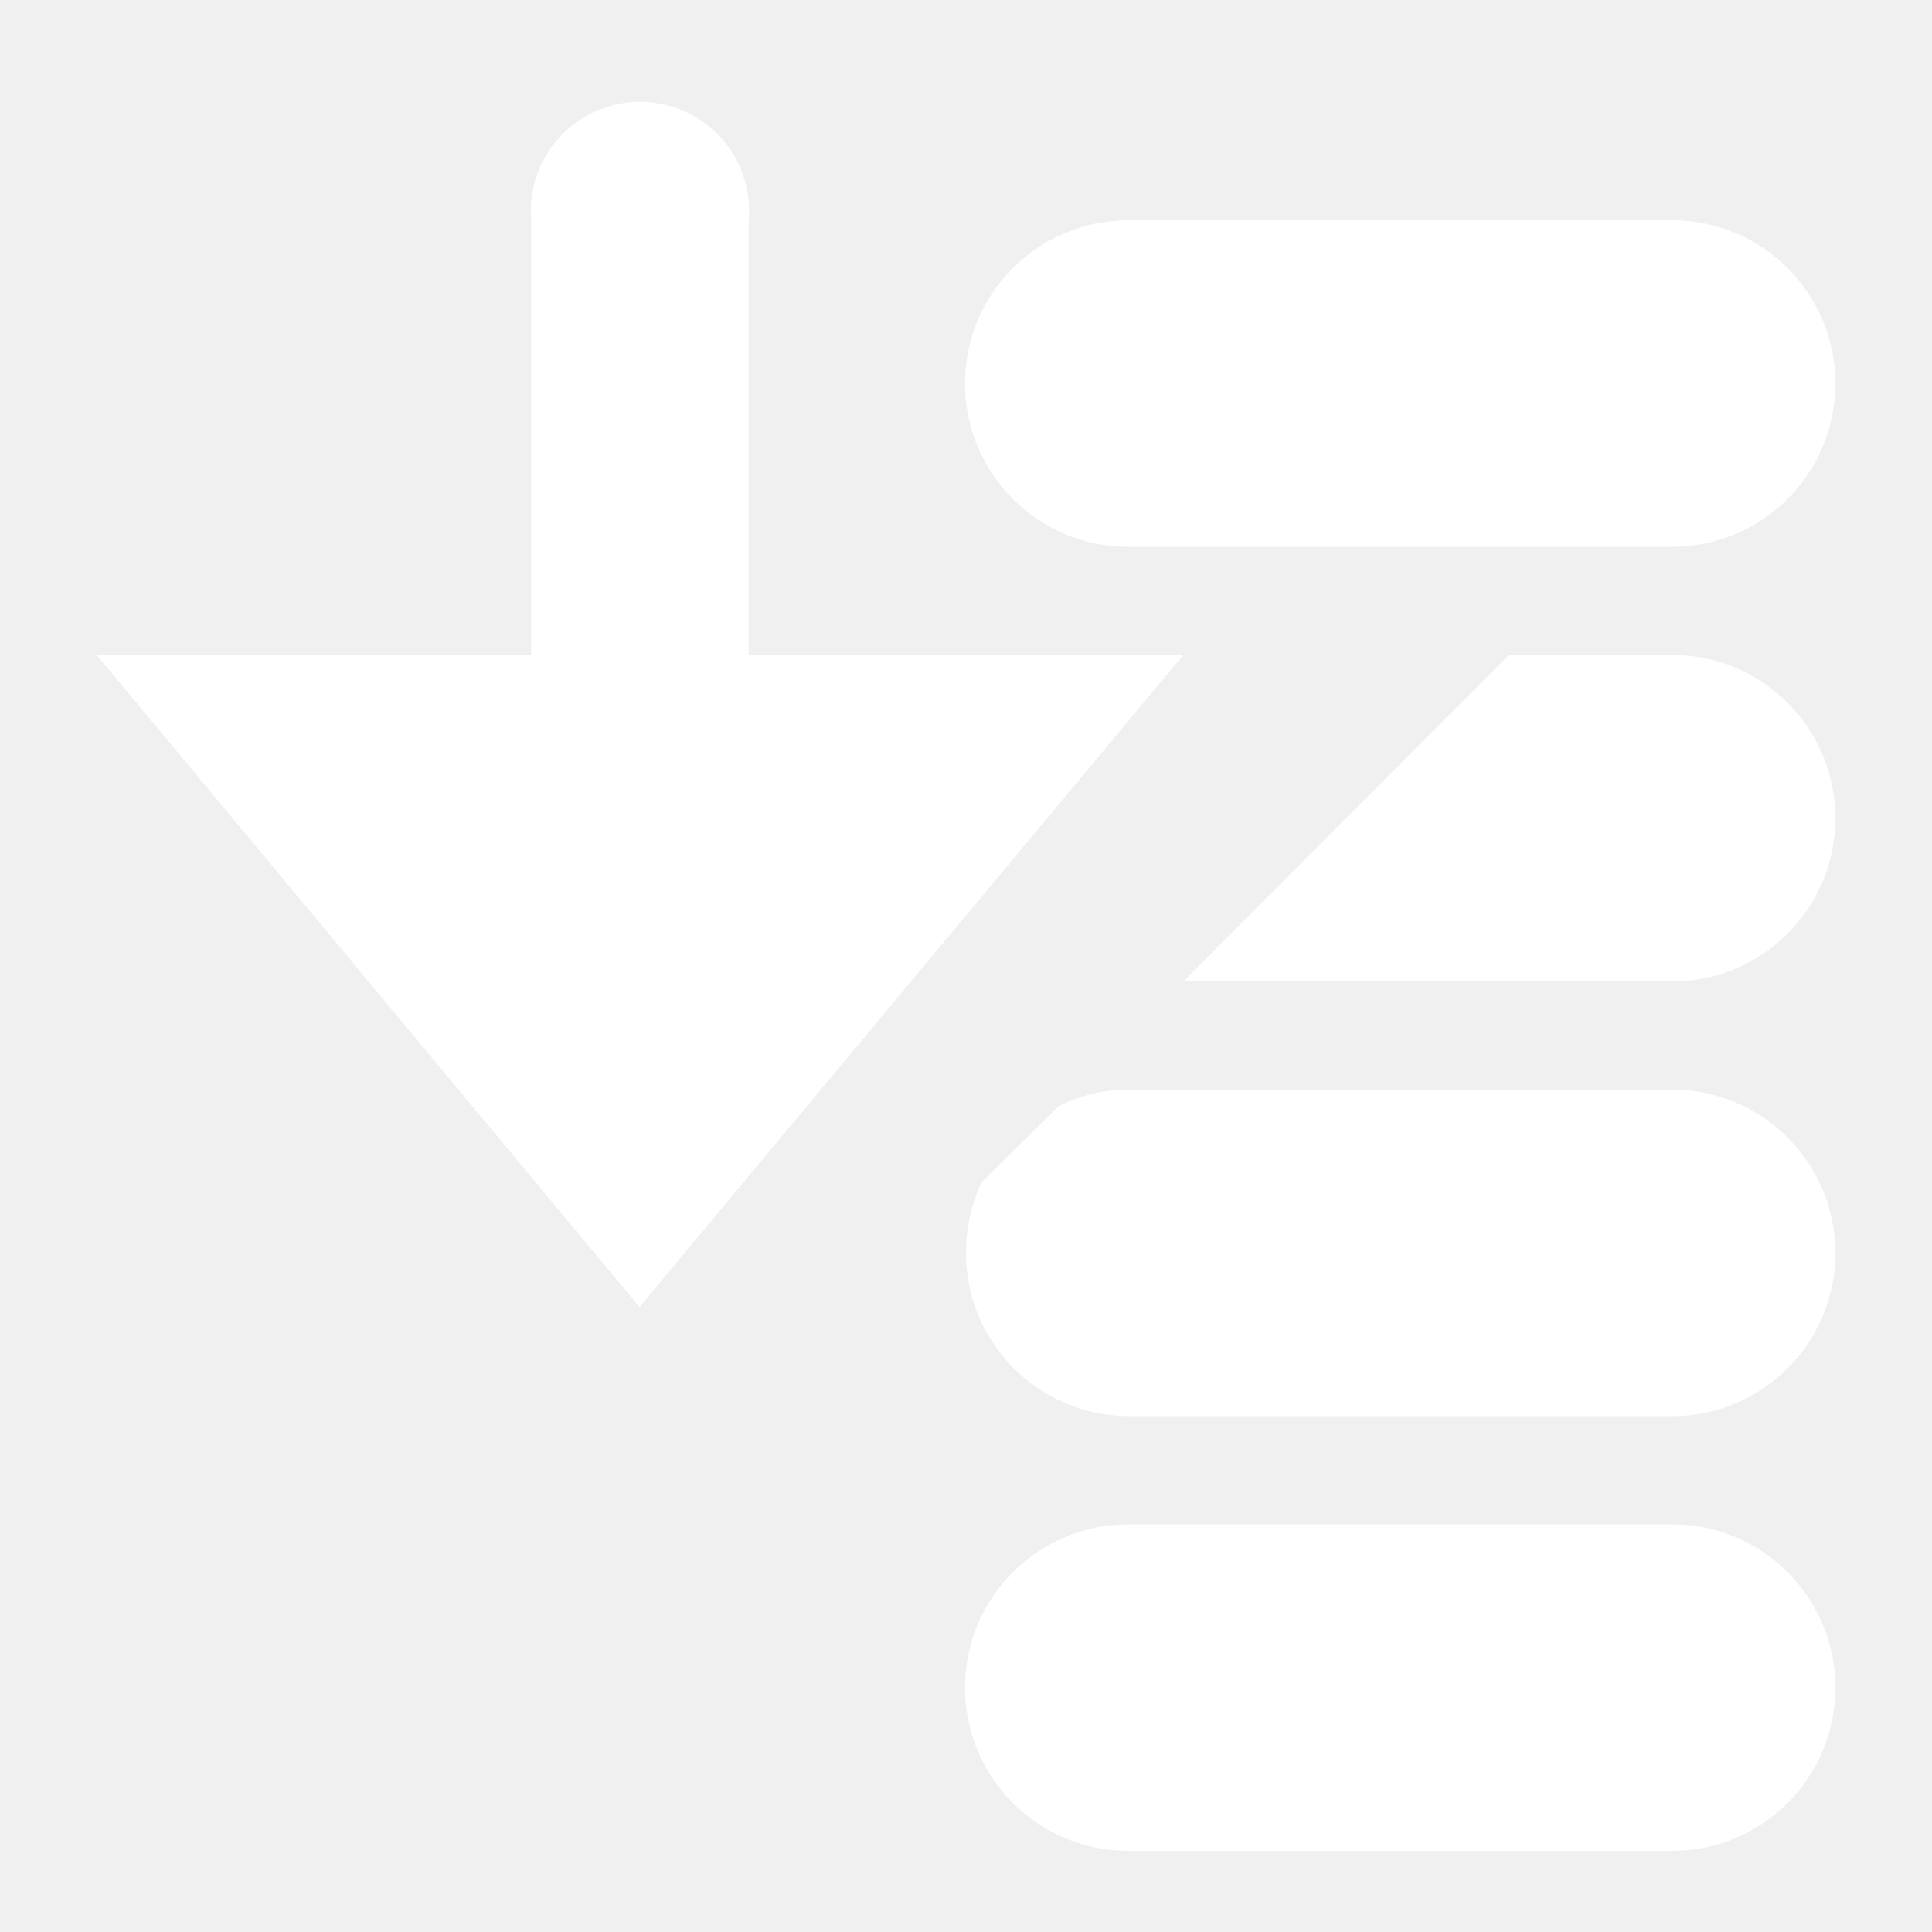
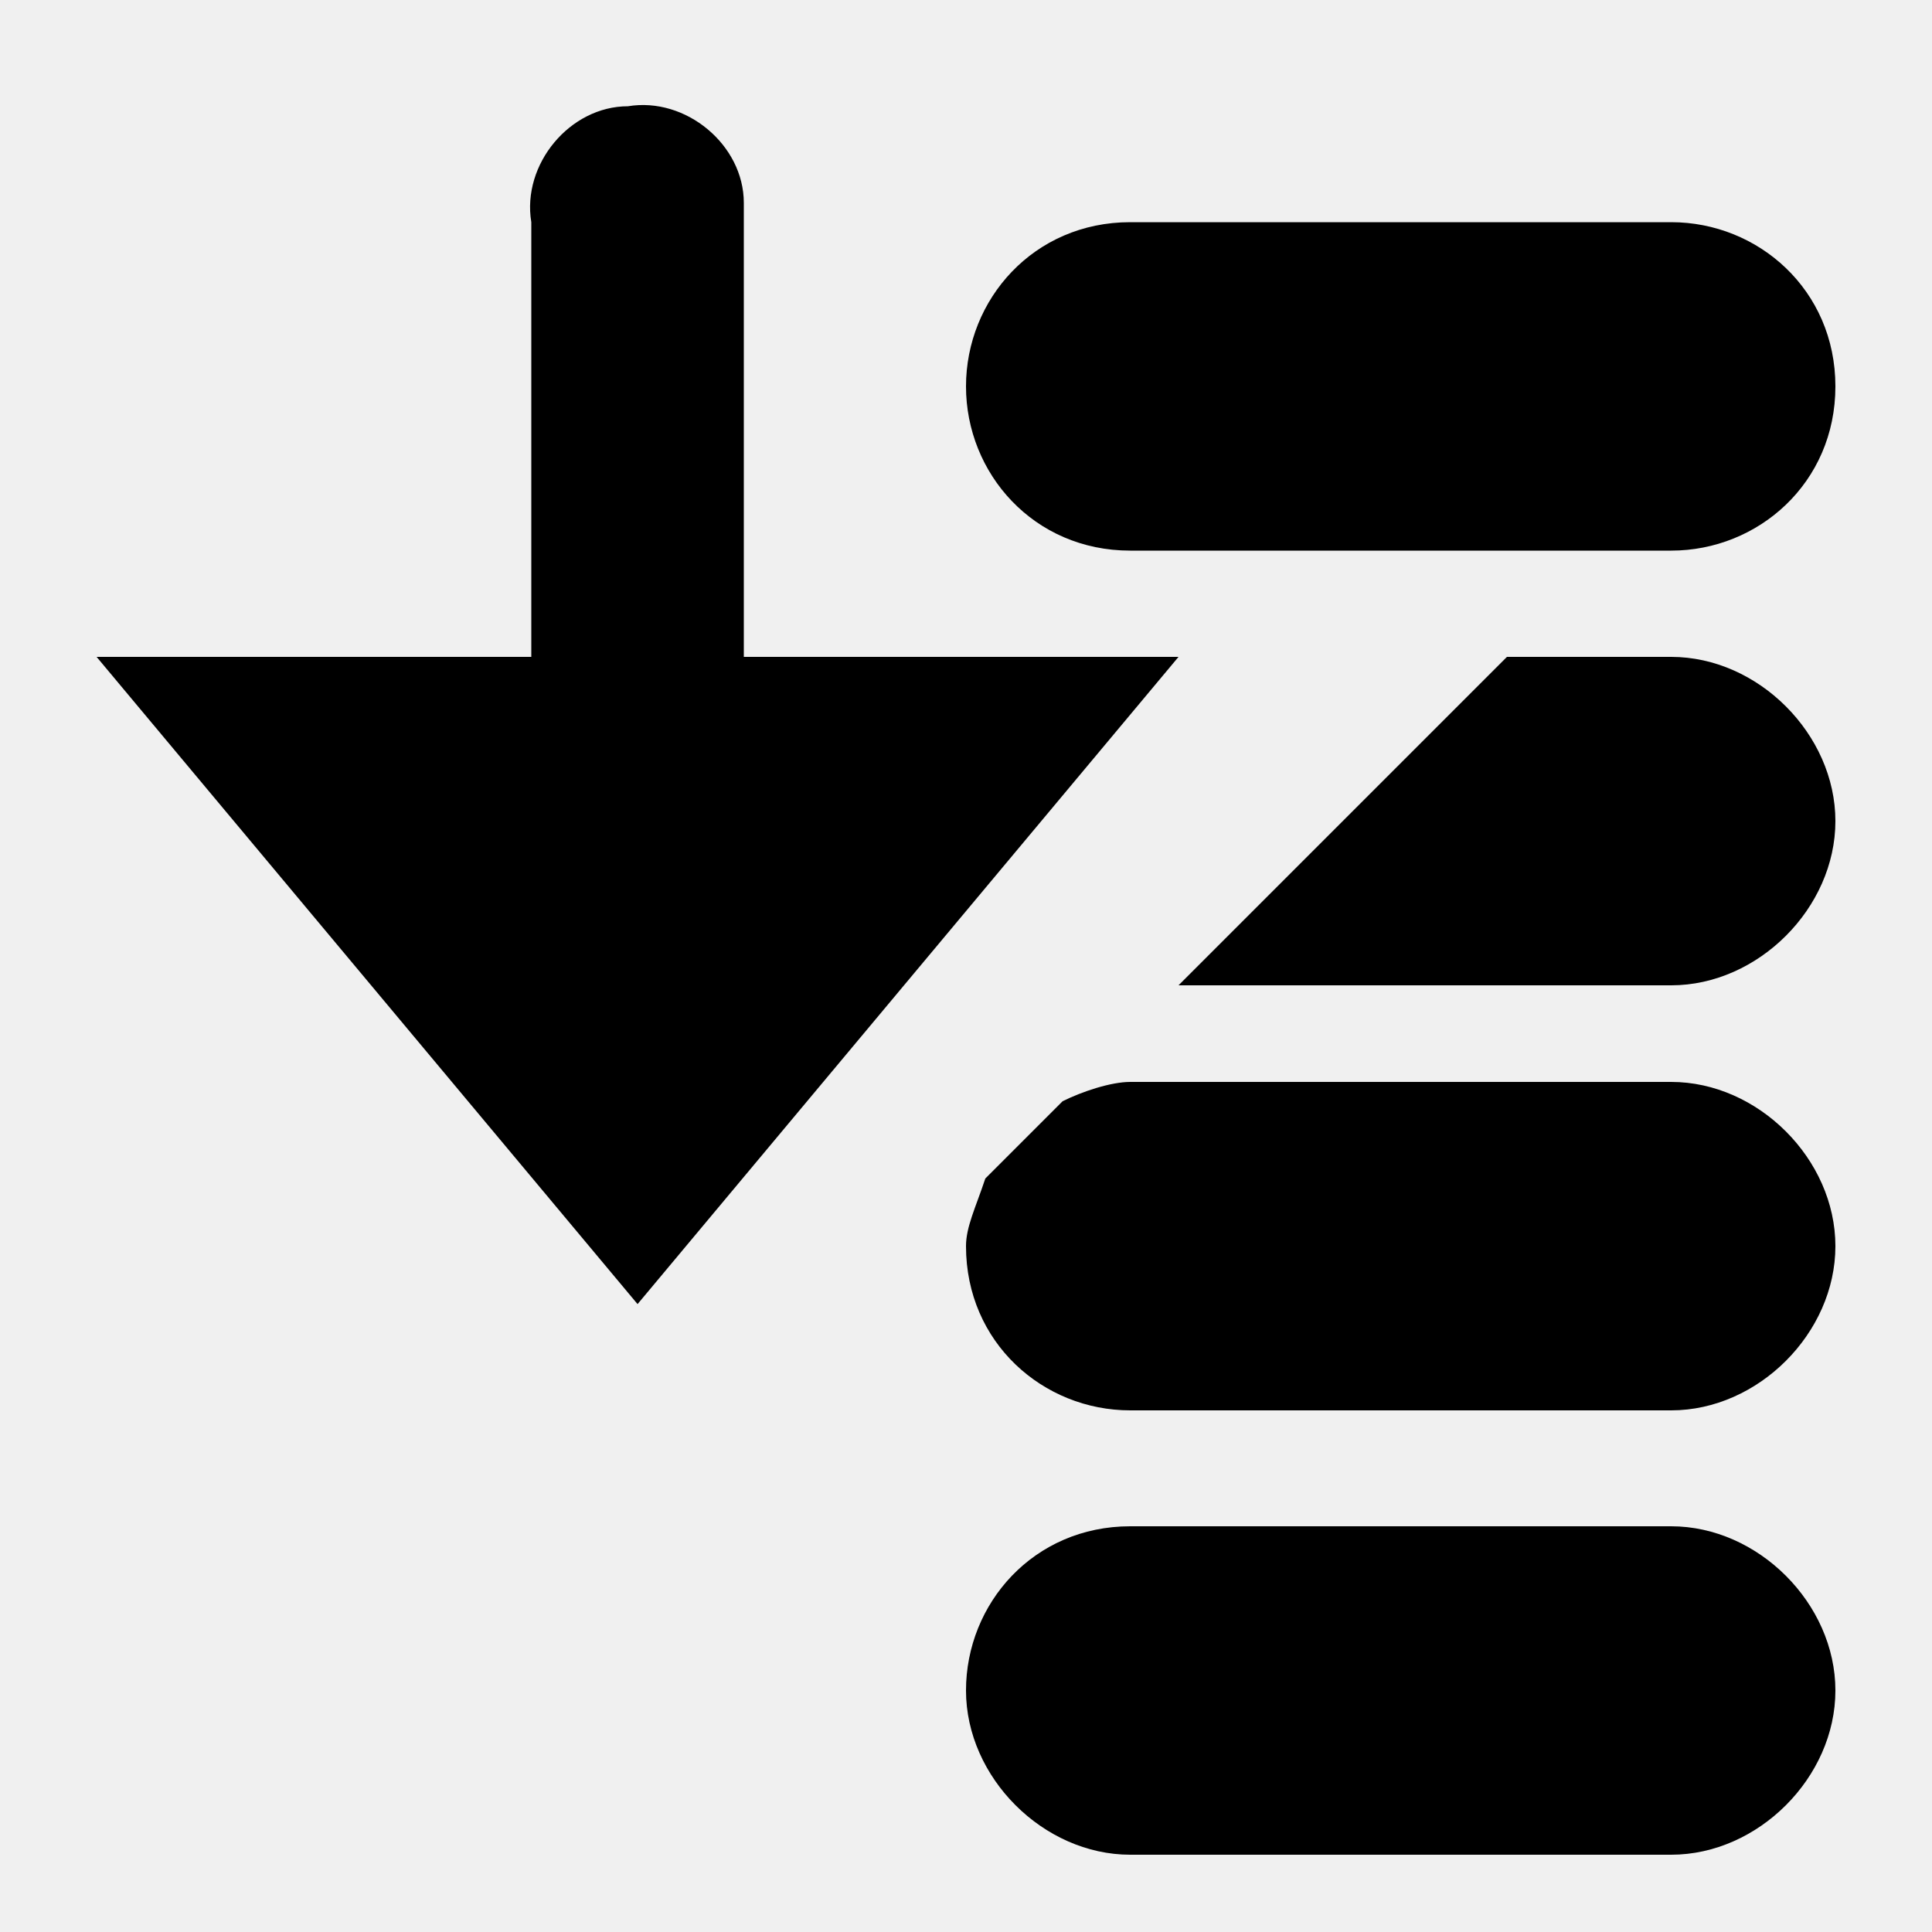
- <svg xmlns="http://www.w3.org/2000/svg" id="Layer_1" data-name="Layer 1" viewBox="0 0 20 20">
-   <defs>
-     <style>.cls-1{fill:#fff;fill-rule:evenodd;}</style>
-   </defs>
-   <path class="cls-1" d="M10.16,12.24l.8-.79a1.59,1.59,0,0,1,.72-.17h5.63a1.69,1.69,0,1,1,0,3.38H11.68A1.69,1.69,0,0,1,10,13,1.77,1.77,0,0,1,10.16,12.24Zm5.46-5.46h1.69a1.69,1.69,0,1,1,0,3.38H12.25Zm-3.94,9h5.63a1.69,1.69,0,1,1,0,3.38H11.68a1.69,1.69,0,0,1,0-3.38Zm0-13.5h5.63a1.69,1.69,0,1,1,0,3.38H11.68a1.69,1.69,0,0,1,0-3.38ZM5.5,6.78V2.29a1.13,1.13,0,1,1,2.25,0V6.78h4.5L6.62,13.53,1,6.78Z" />
+ <svg xmlns="http://www.w3.org/2000/svg" version="1.1" id="Layer_1" x="0px" y="0px" viewBox="0 0 20 20" style="enable-background:new 0 0 20 20;" xml:space="preserve">
+   <style type="text/css">
+ 	.st0{fill-rule:evenodd;clip-rule:evenodd;}
+ </style>
+   <path class="st0" d="M10.2,12.2l0.8-0.8c0.2-0.1,0.5-0.2,0.7-0.2h5.6c0.9,0,1.7,0.8,1.7,1.7c0,0.9-0.8,1.7-1.7,1.7h-5.6  c-0.9,0-1.7-0.7-1.7-1.7C10,12.7,10.1,12.5,10.2,12.2z M15.6,6.8h1.7c0.9,0,1.7,0.8,1.7,1.7c0,0.9-0.8,1.7-1.7,1.7h-5.1L15.6,6.8z   M11.7,15.8h5.6c0.9,0,1.7,0.8,1.7,1.7s-0.8,1.7-1.7,1.7h-5.6c-0.9,0-1.7-0.8-1.7-1.7S10.7,15.8,11.7,15.8z M11.7,2.3h5.6  C18.2,2.3,19,3,19,4s-0.8,1.7-1.7,1.7h-5.6C10.7,5.7,10,4.9,10,4S10.7,2.3,11.7,2.3z M5.5,6.8V2.3c-0.1-0.6,0.4-1.2,1-1.2  c0.6-0.1,1.2,0.4,1.2,1c0,0.1,0,0.1,0,0.2v4.5h4.5l-5.6,6.7L1,6.8H5.5z" />
</svg>
